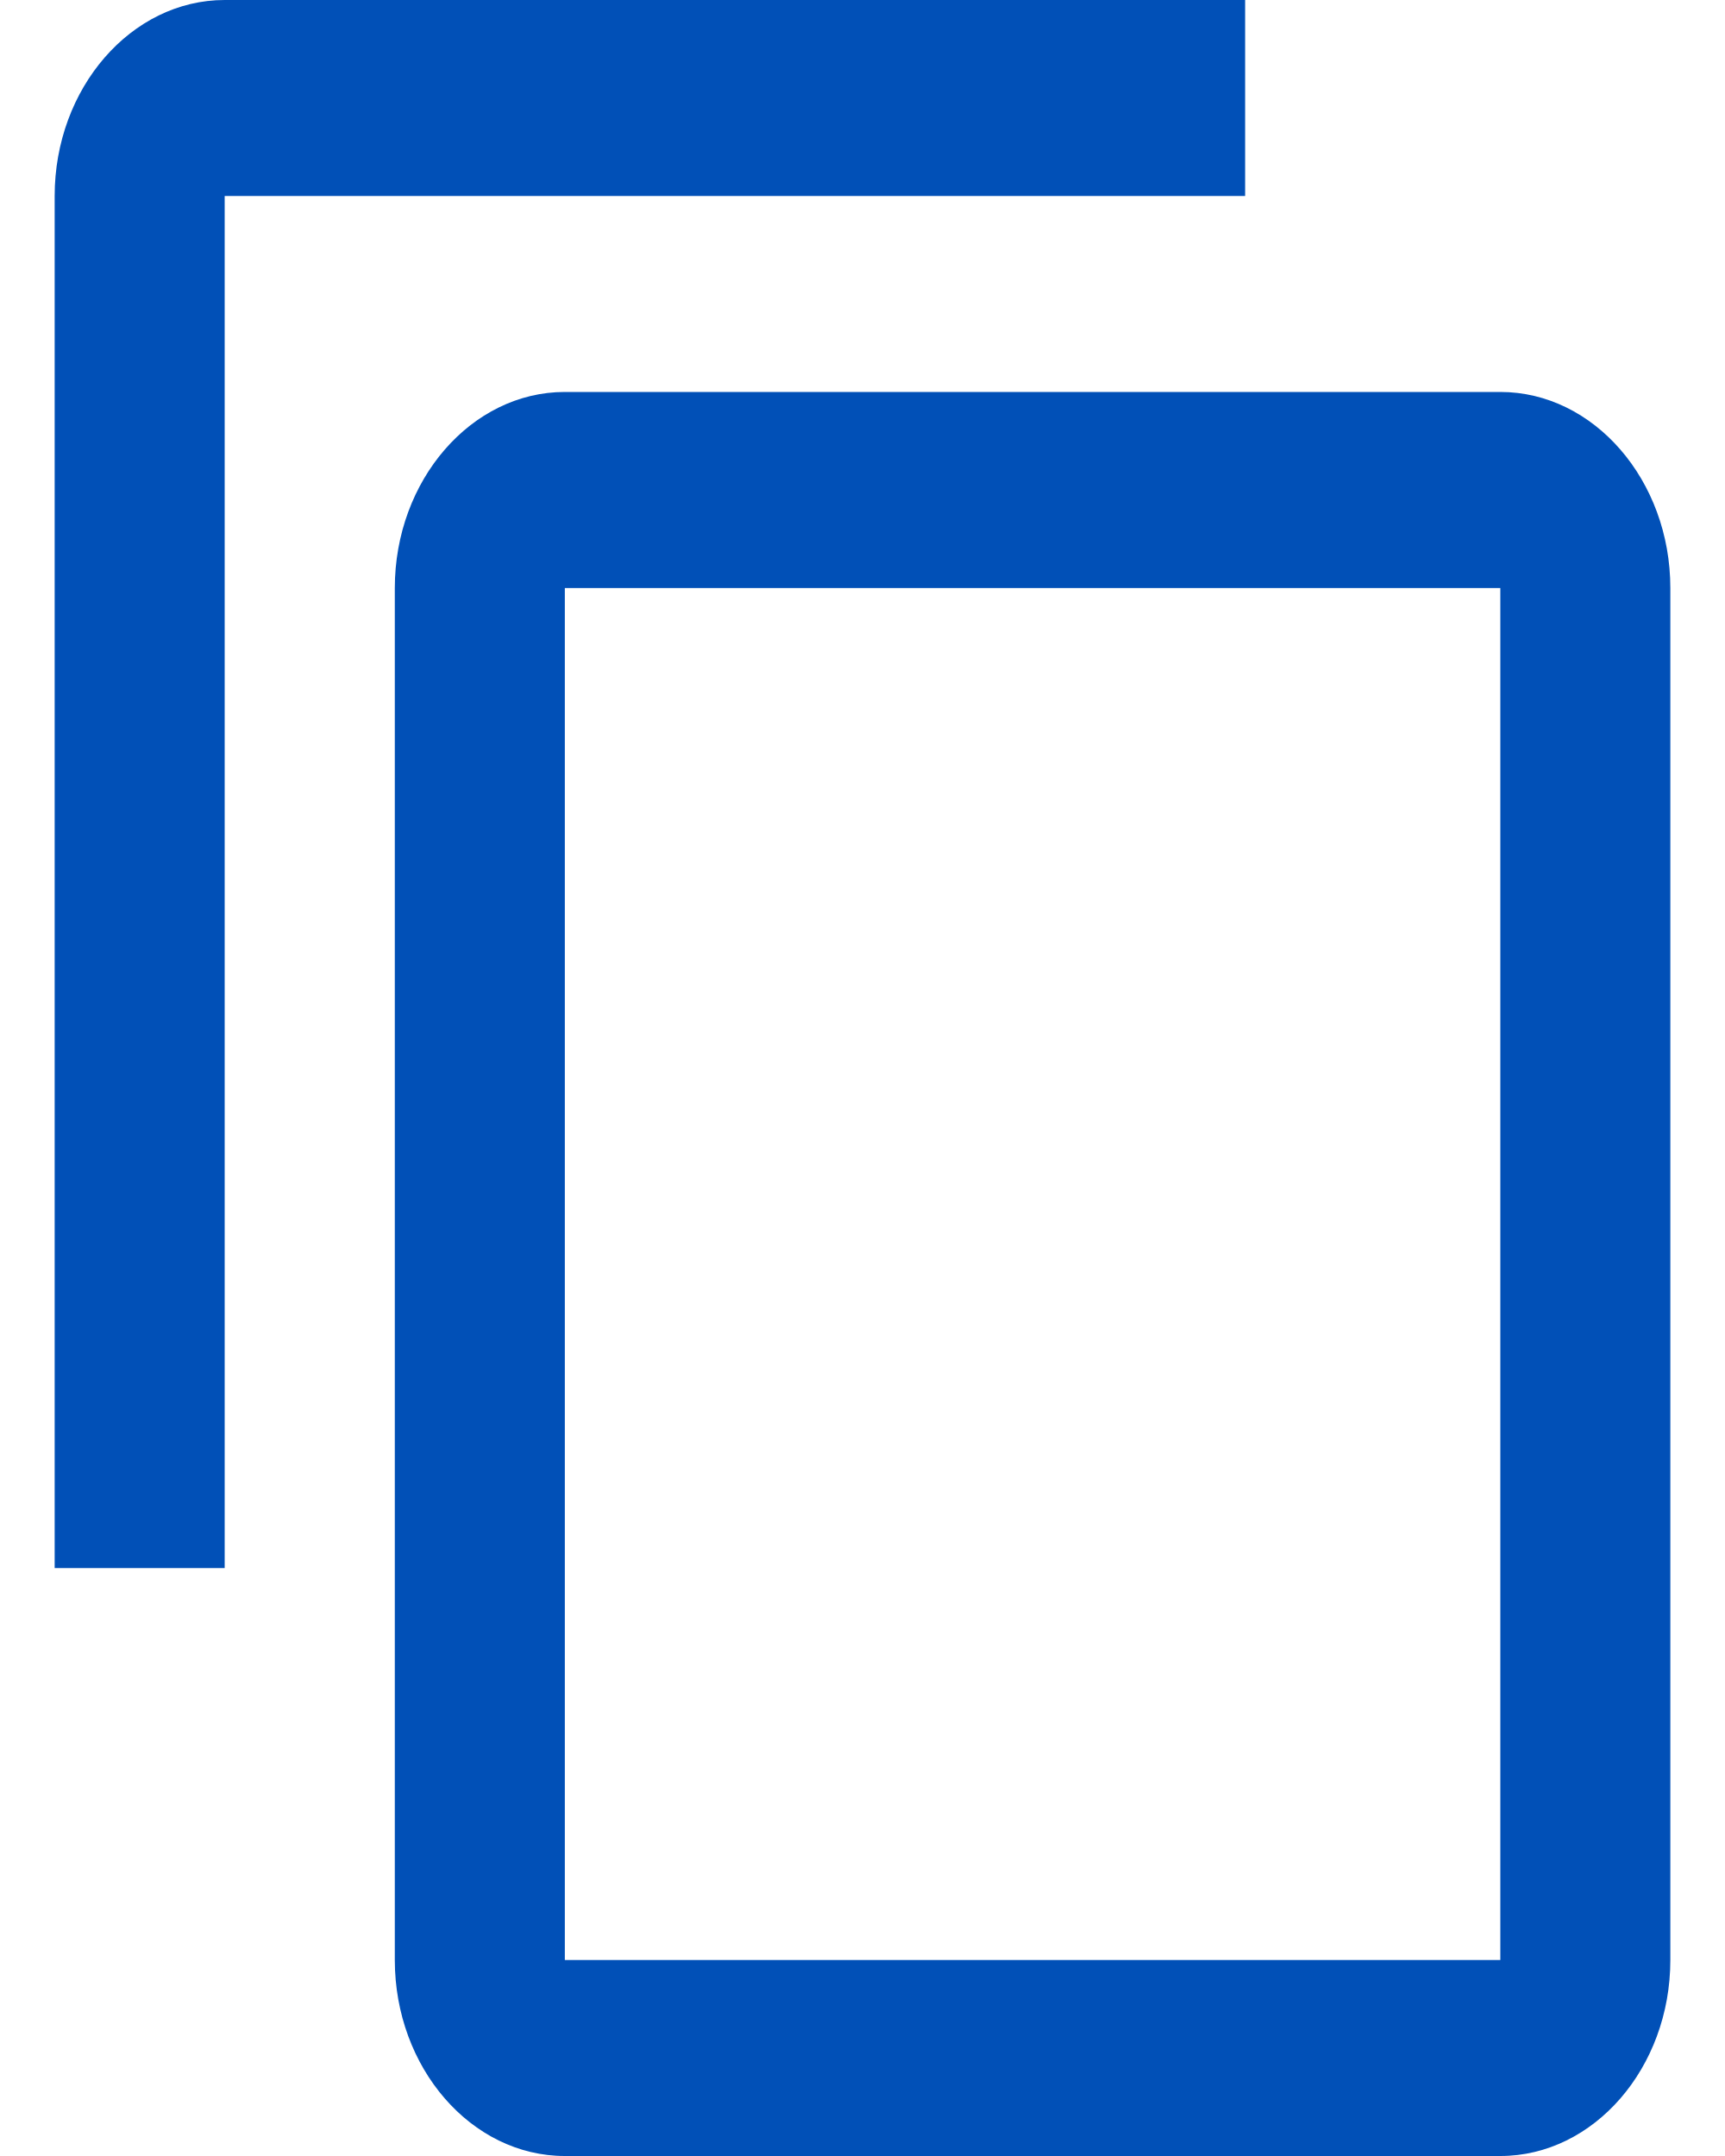
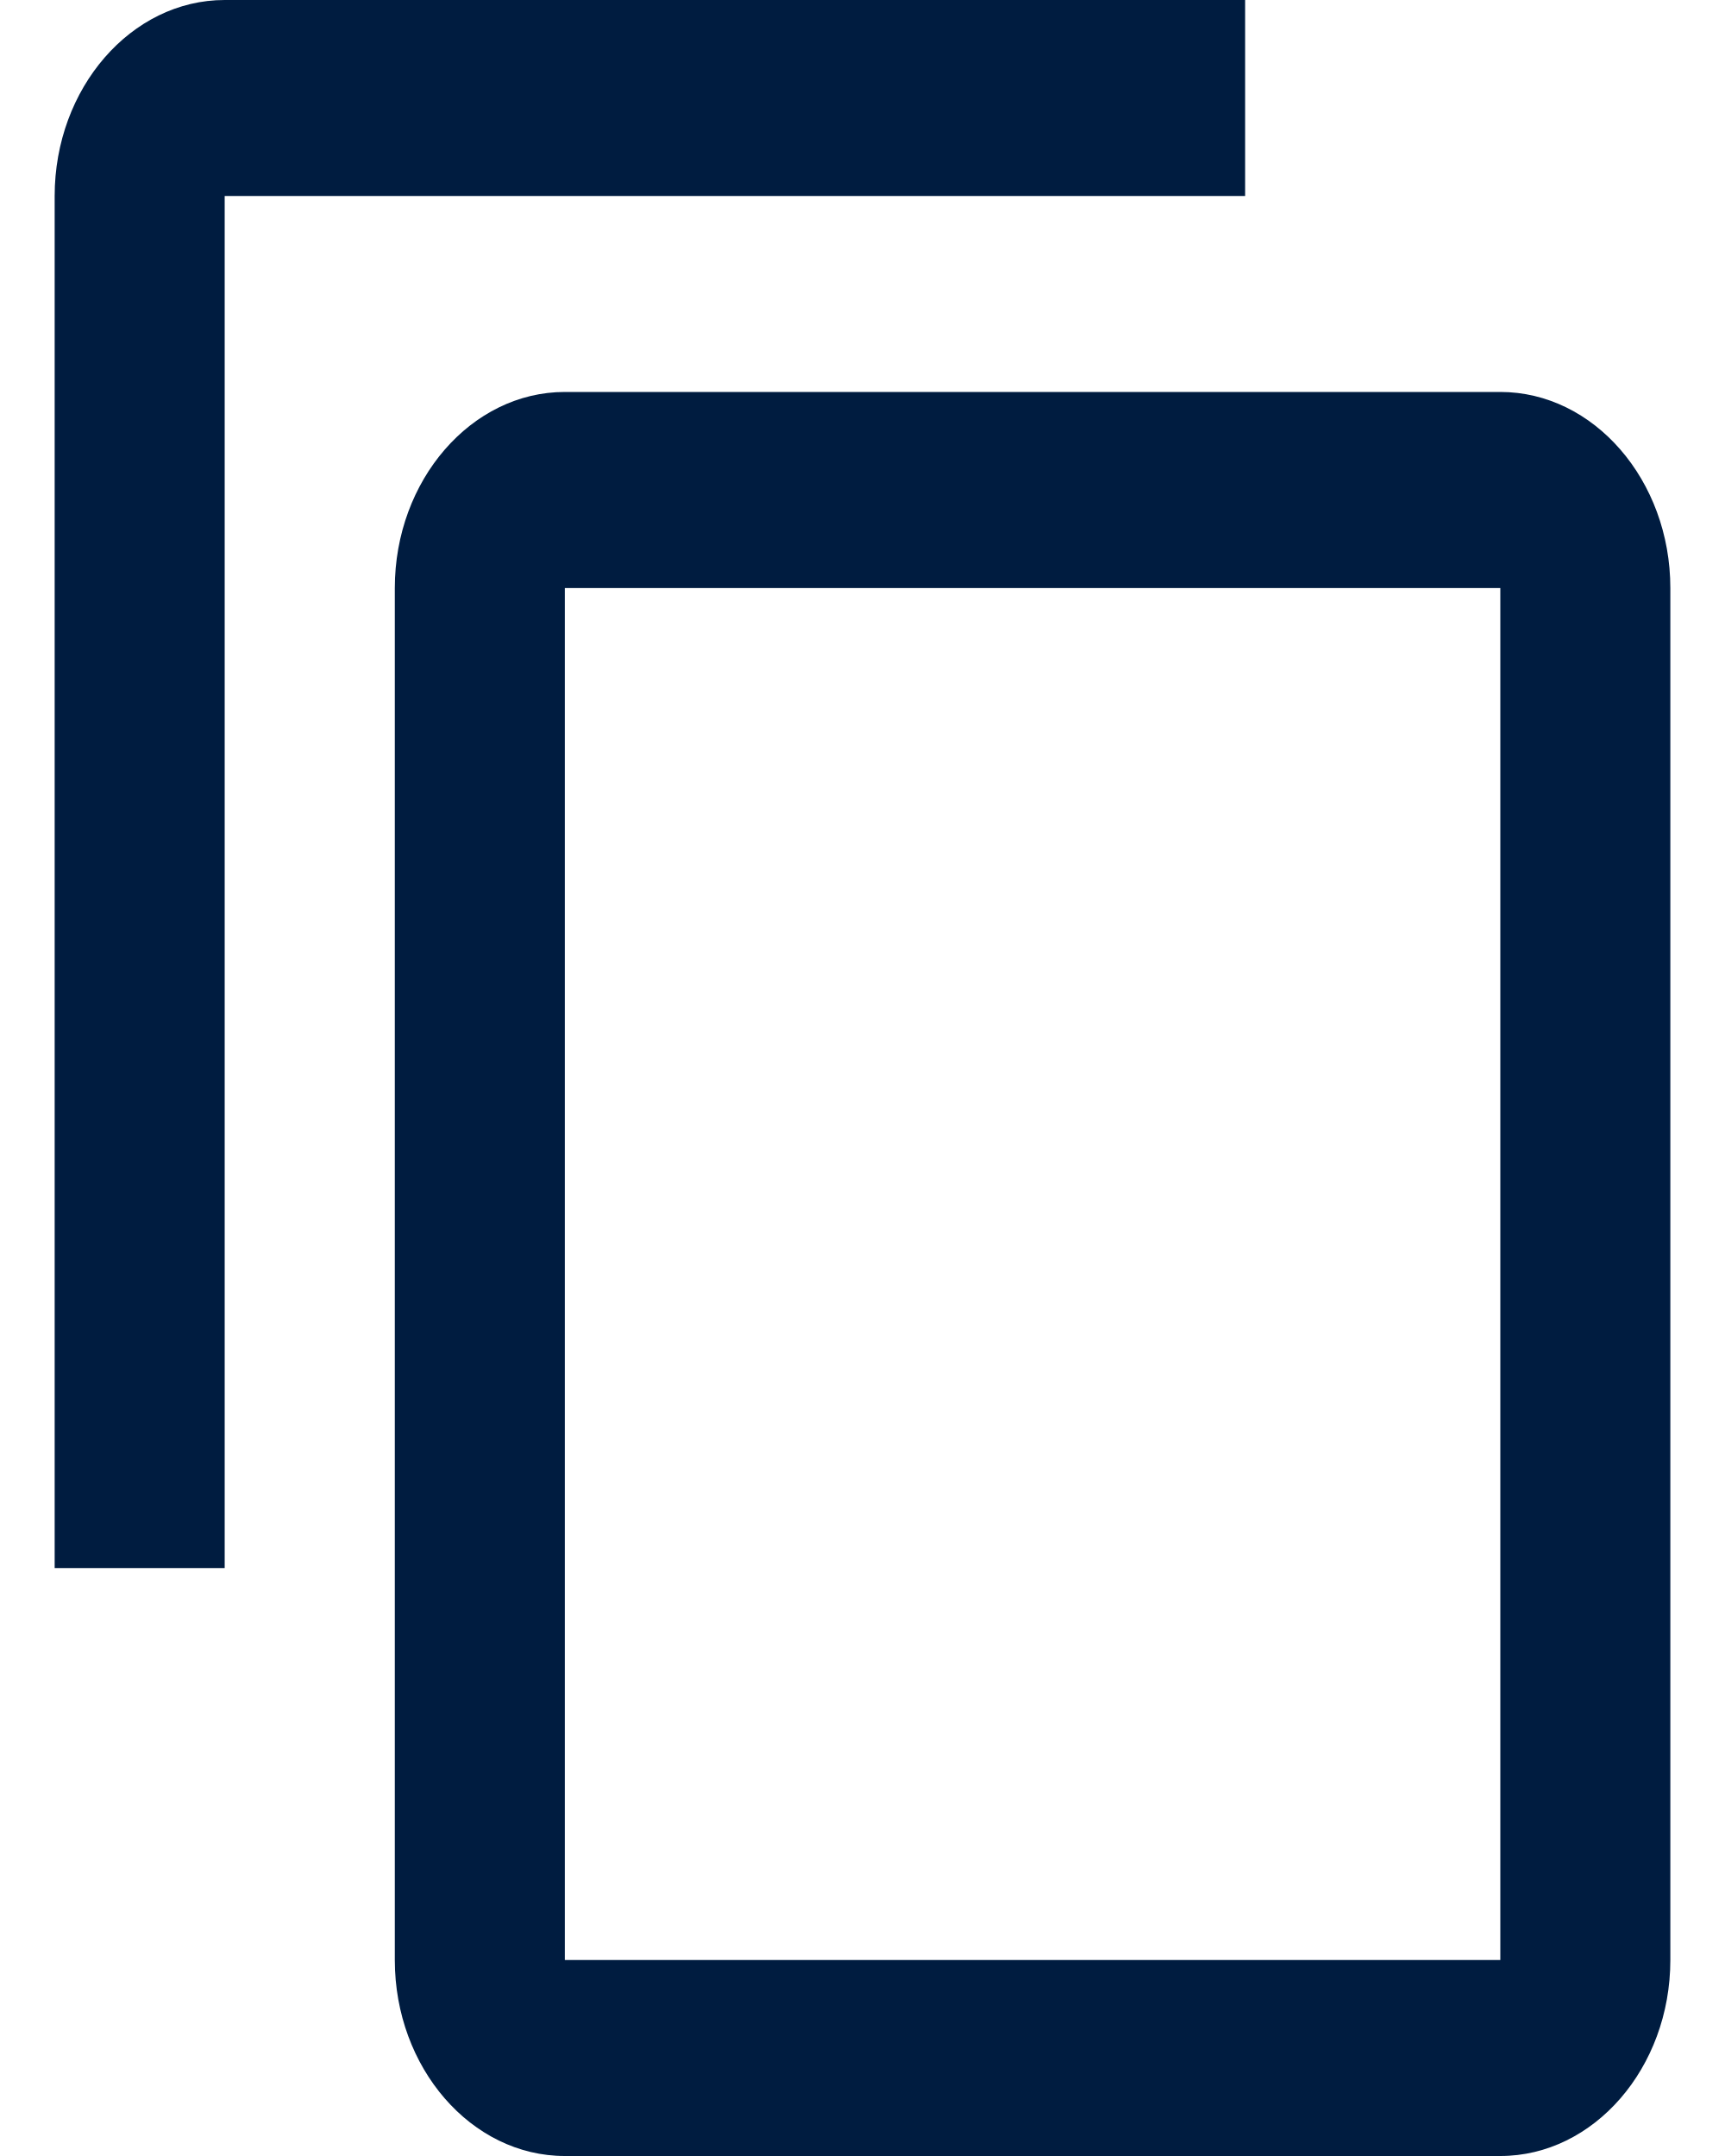
<svg xmlns="http://www.w3.org/2000/svg" width="16" height="20" viewBox="0 0 16 20" fill="none">
-   <path d="M11.549 0H2.084C1.217 0 0.507 0.818 0.507 1.818V14.546H2.084V1.818H11.549V0ZM13.916 3.636H5.239C4.372 3.636 3.662 4.455 3.662 5.455V18.182C3.662 19.182 4.372 20 5.239 20H13.916C14.783 20 15.493 19.182 15.493 18.182V5.455C15.493 4.455 14.783 3.636 13.916 3.636ZM13.916 18.182H5.239V5.455H13.916V18.182Z" fill="#0150B7" />
+   <path d="M11.549 0H2.084C1.217 0 0.507 0.818 0.507 1.818V14.546H2.084V1.818H11.549V0ZM13.916 3.636H5.239C4.372 3.636 3.662 4.455 3.662 5.455V18.182C3.662 19.182 4.372 20 5.239 20H13.916C14.783 20 15.493 19.182 15.493 18.182V5.455C15.493 4.455 14.783 3.636 13.916 3.636ZM13.916 18.182H5.239V5.455H13.916V18.182Z" fill="#001C40" />
</svg>
